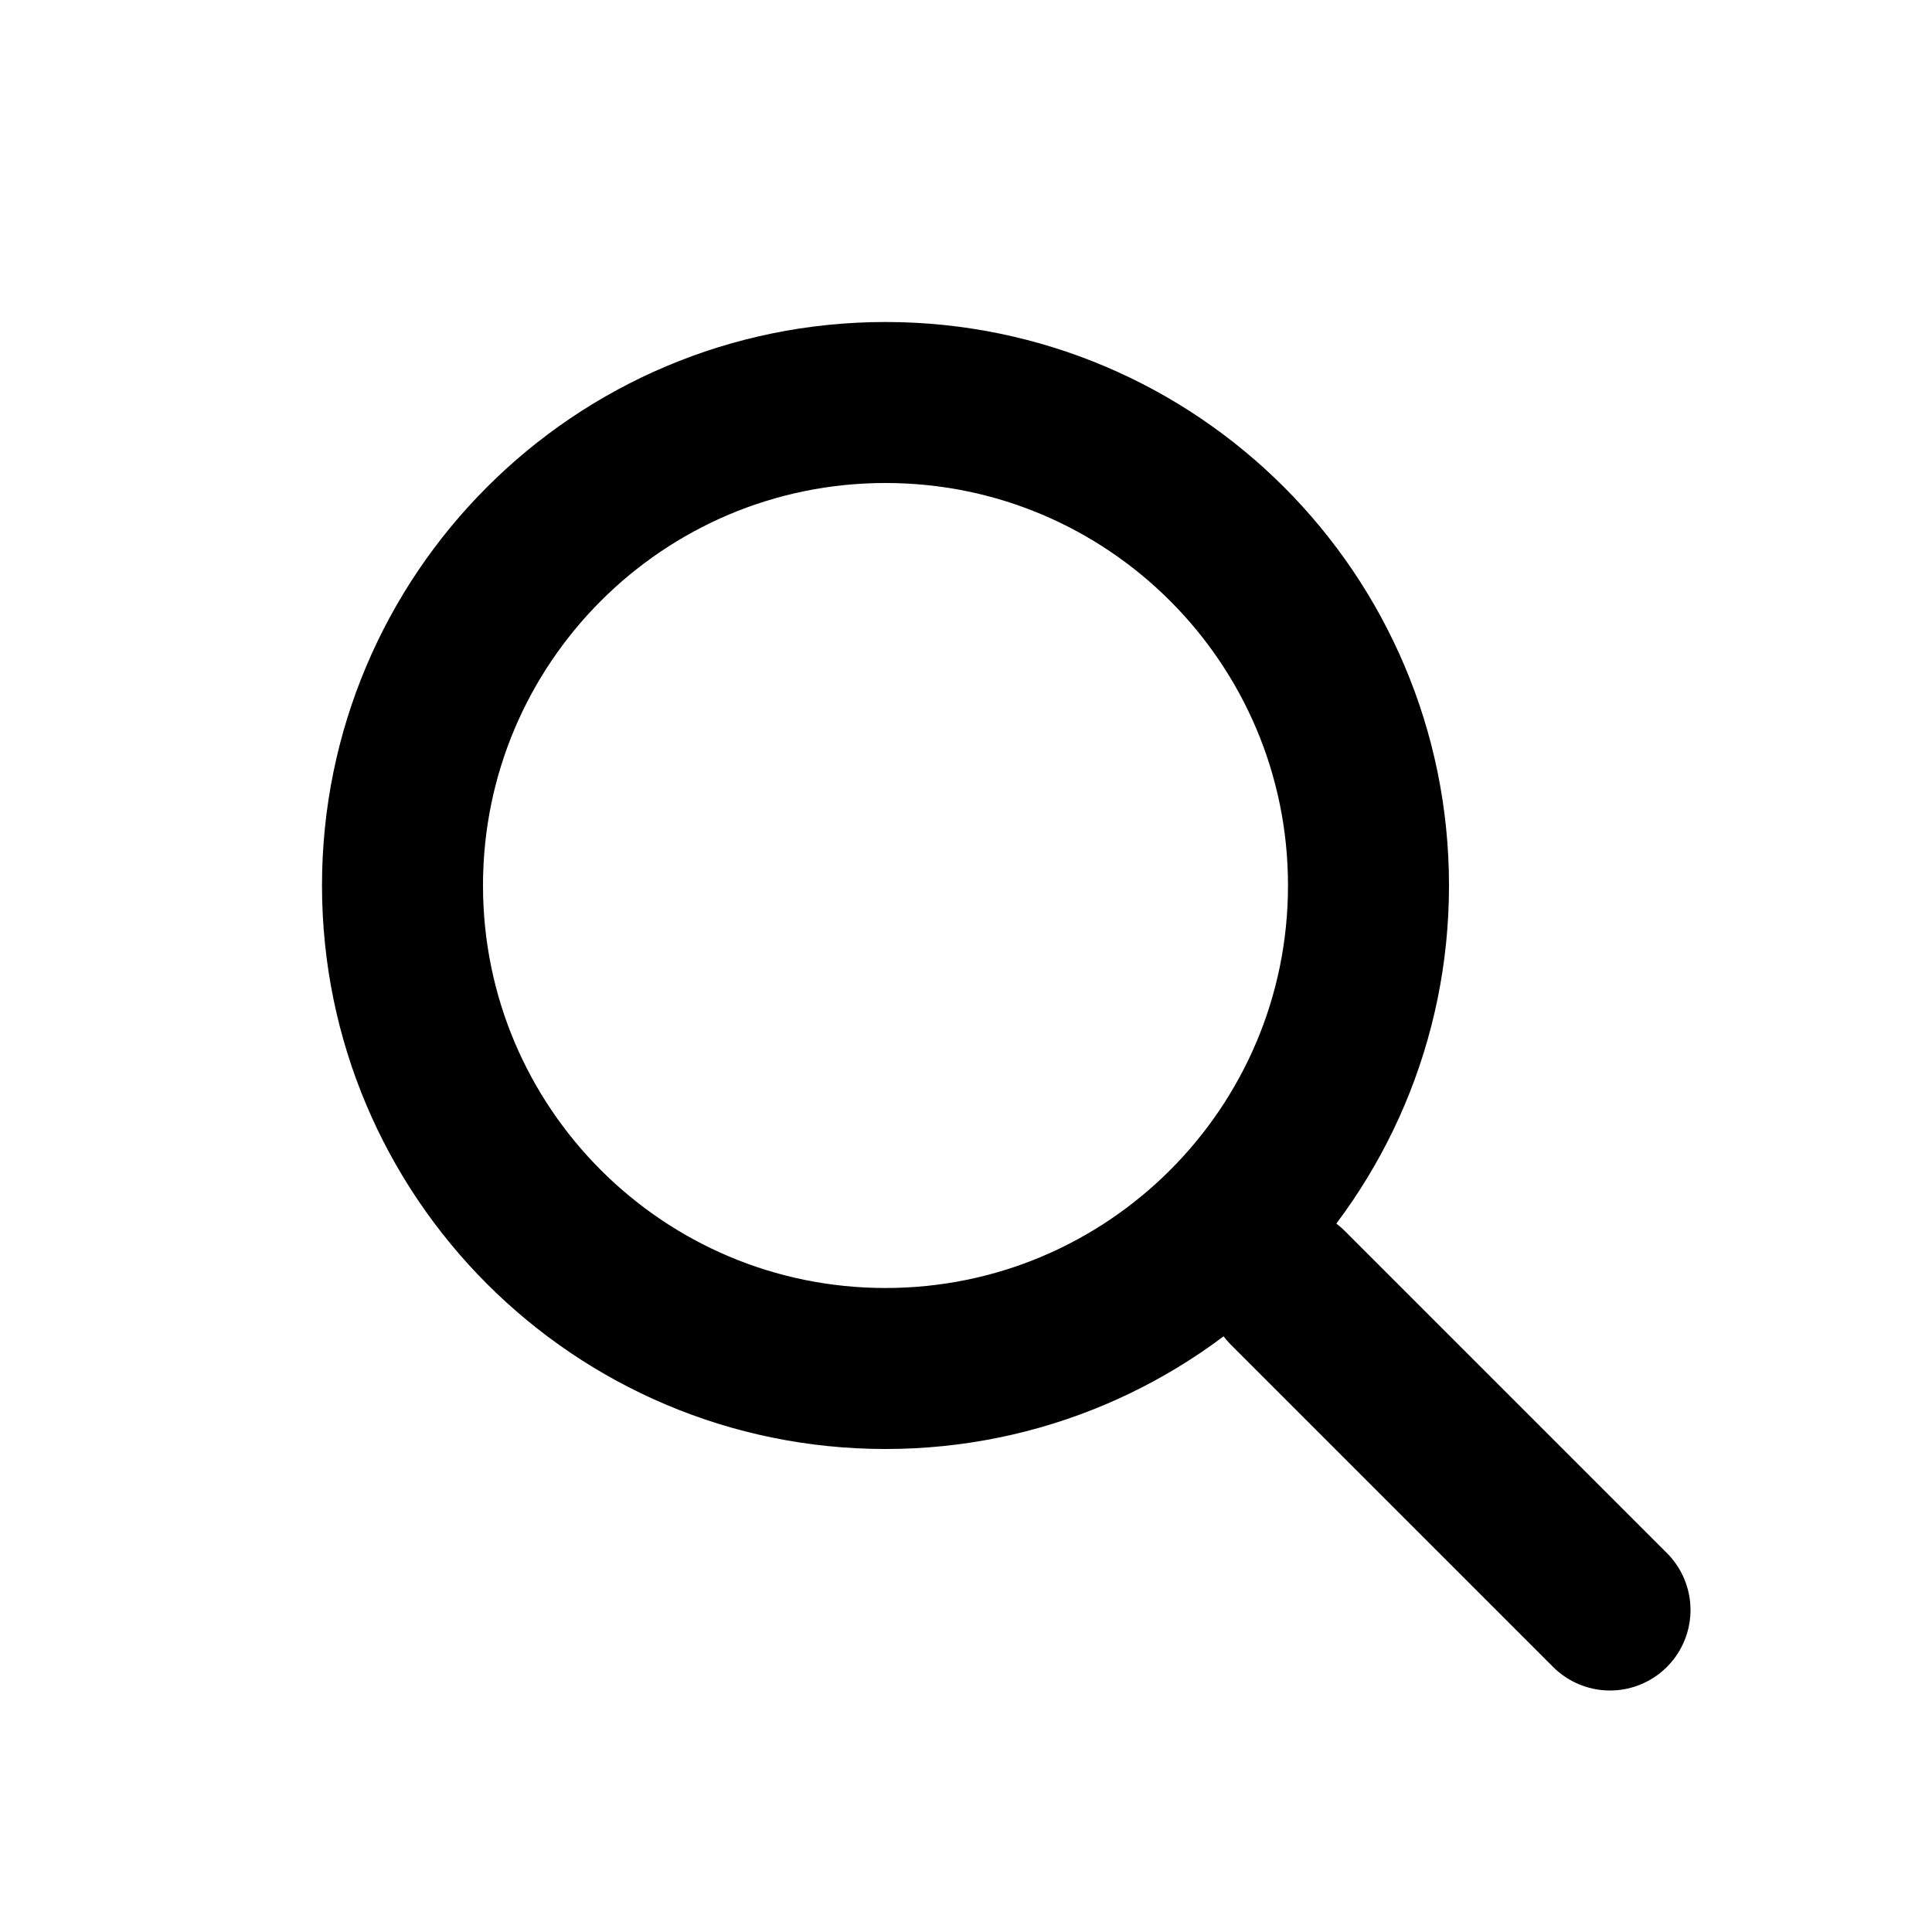
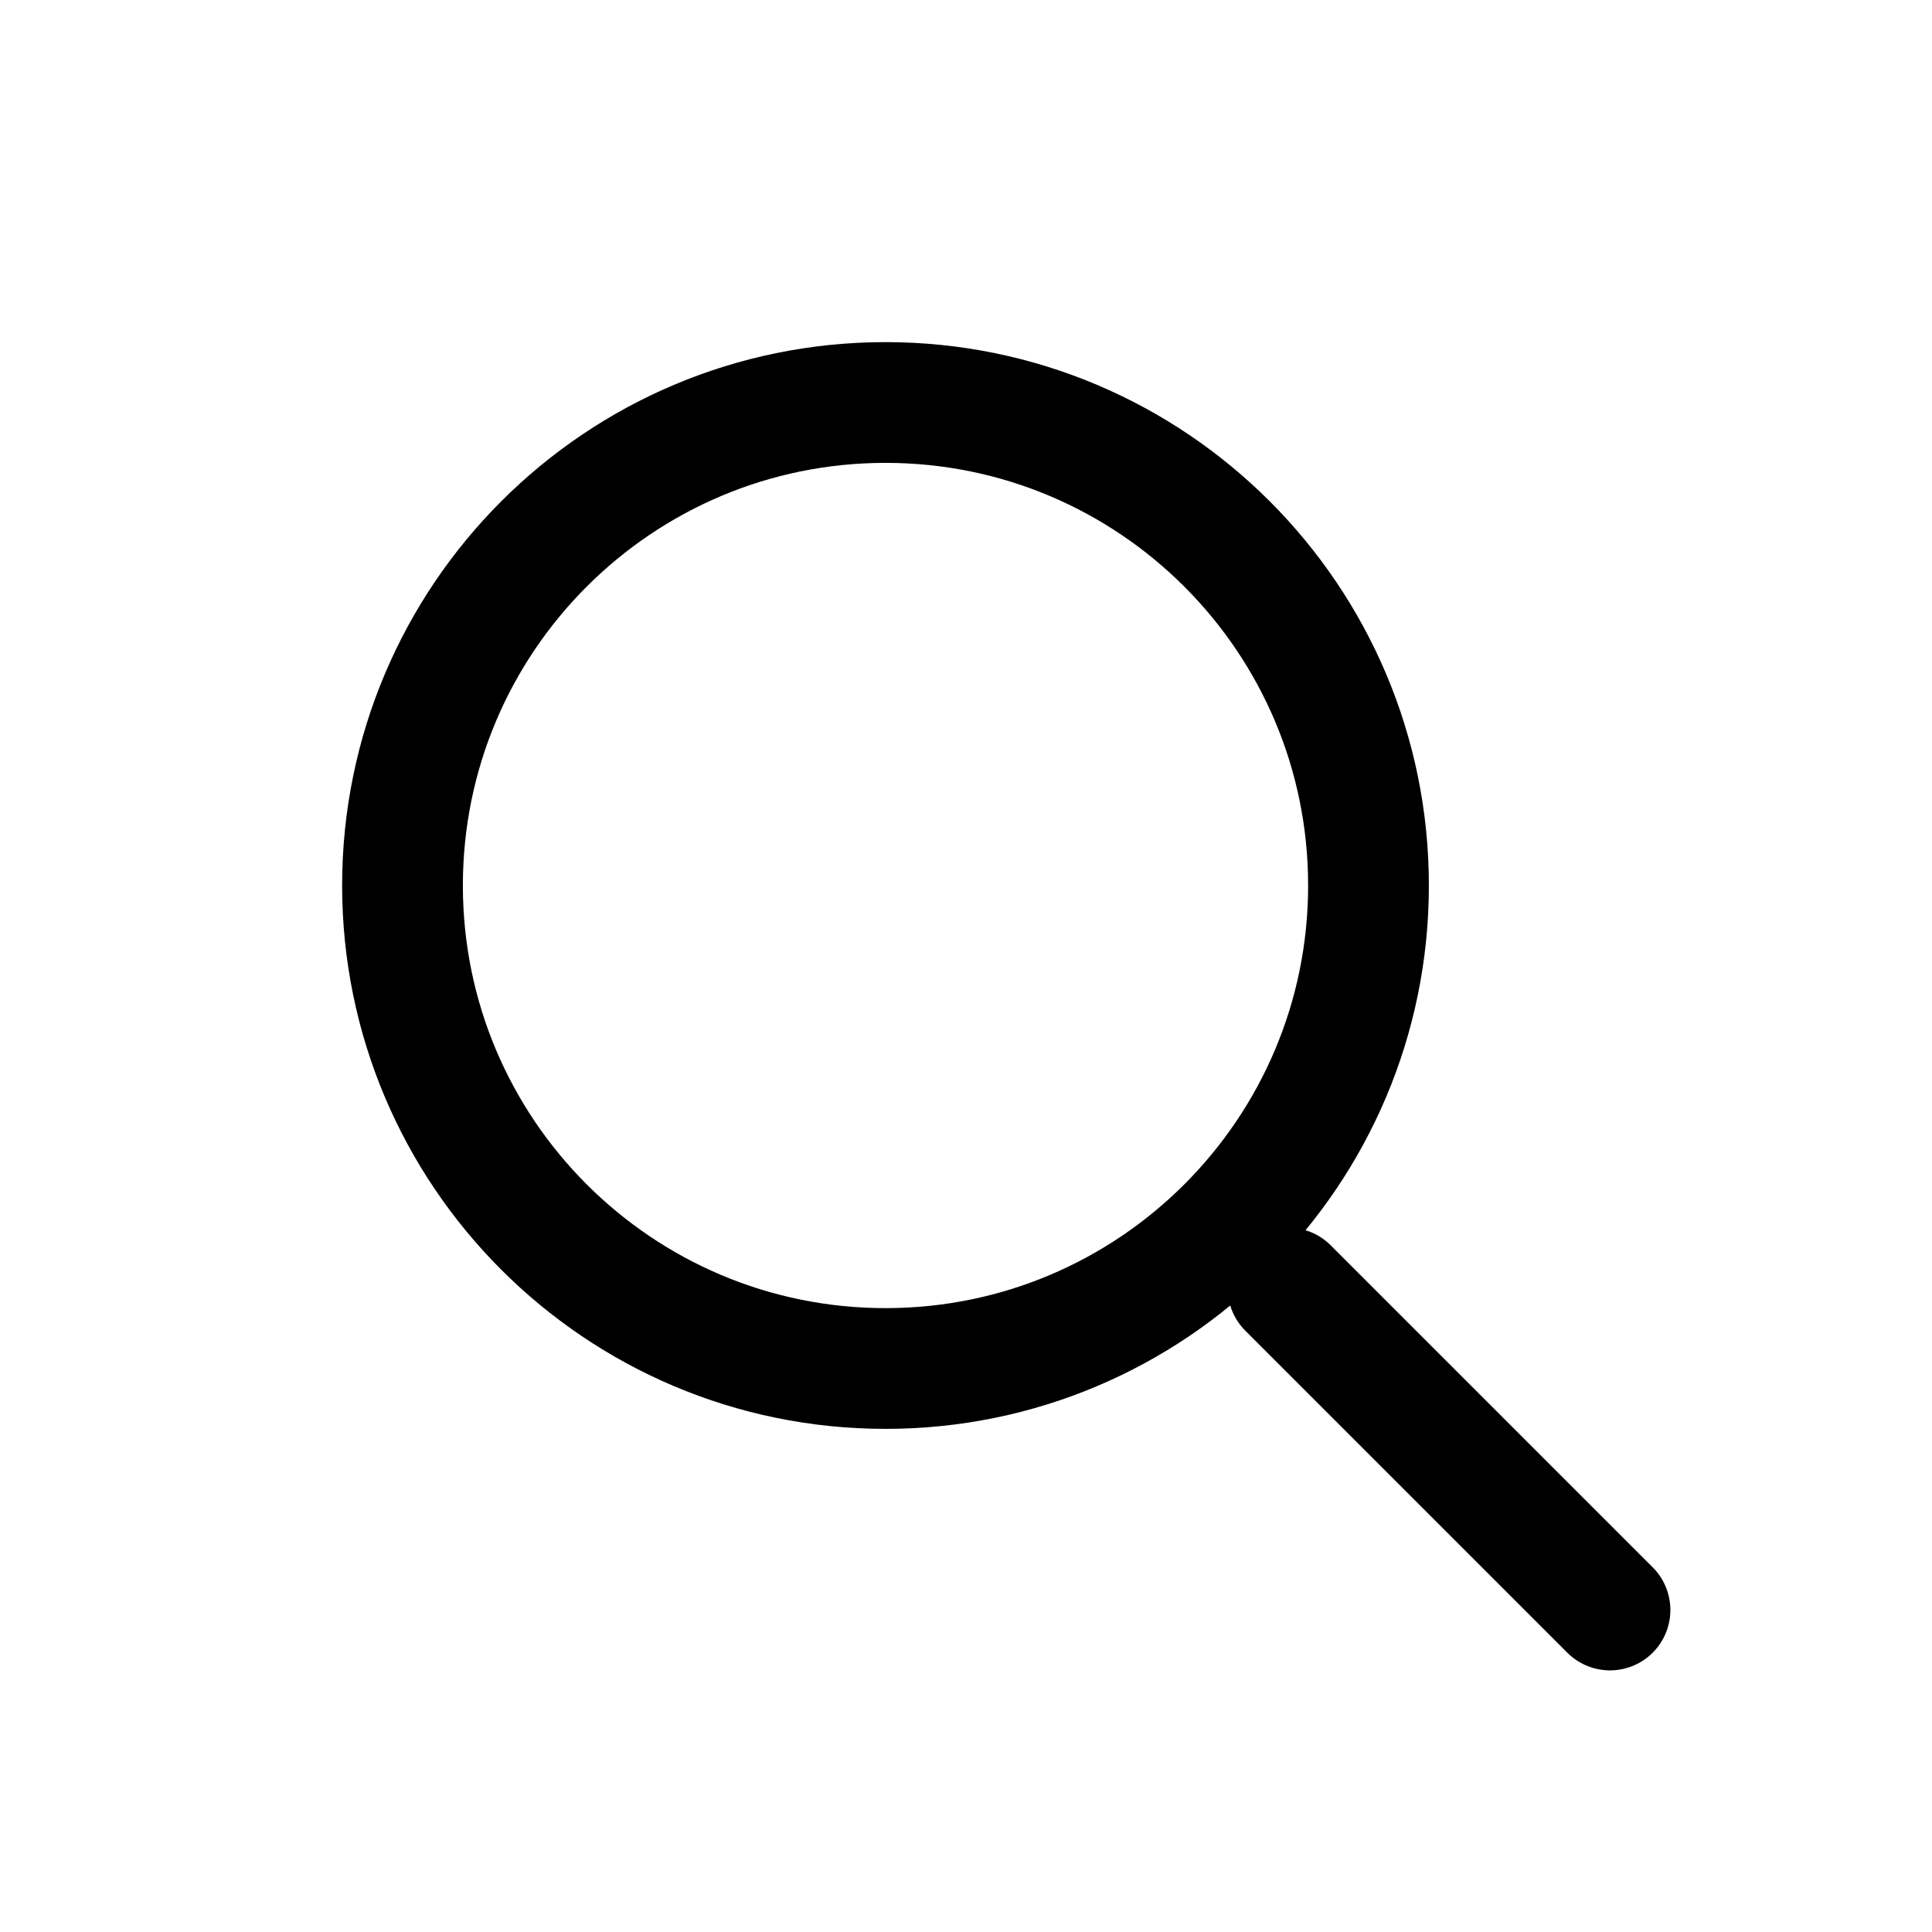
<svg xmlns="http://www.w3.org/2000/svg" width="24" height="24" viewBox="0 0 24 24" fill="none">
-   <circle cx="11" cy="11" r="6" stroke="currentColor" stroke-width="2" />
-   <path d="M16 16L20 20" stroke="currentColor" stroke-width="2" stroke-linecap="round" />
+   <circle cx="11" cy="11" r="6" stroke="currentColor" stroke-width="1.5" />
+   <path d="M16 16L20 20" stroke="currentColor" stroke-width="1.5" stroke-linecap="round" />
</svg>
